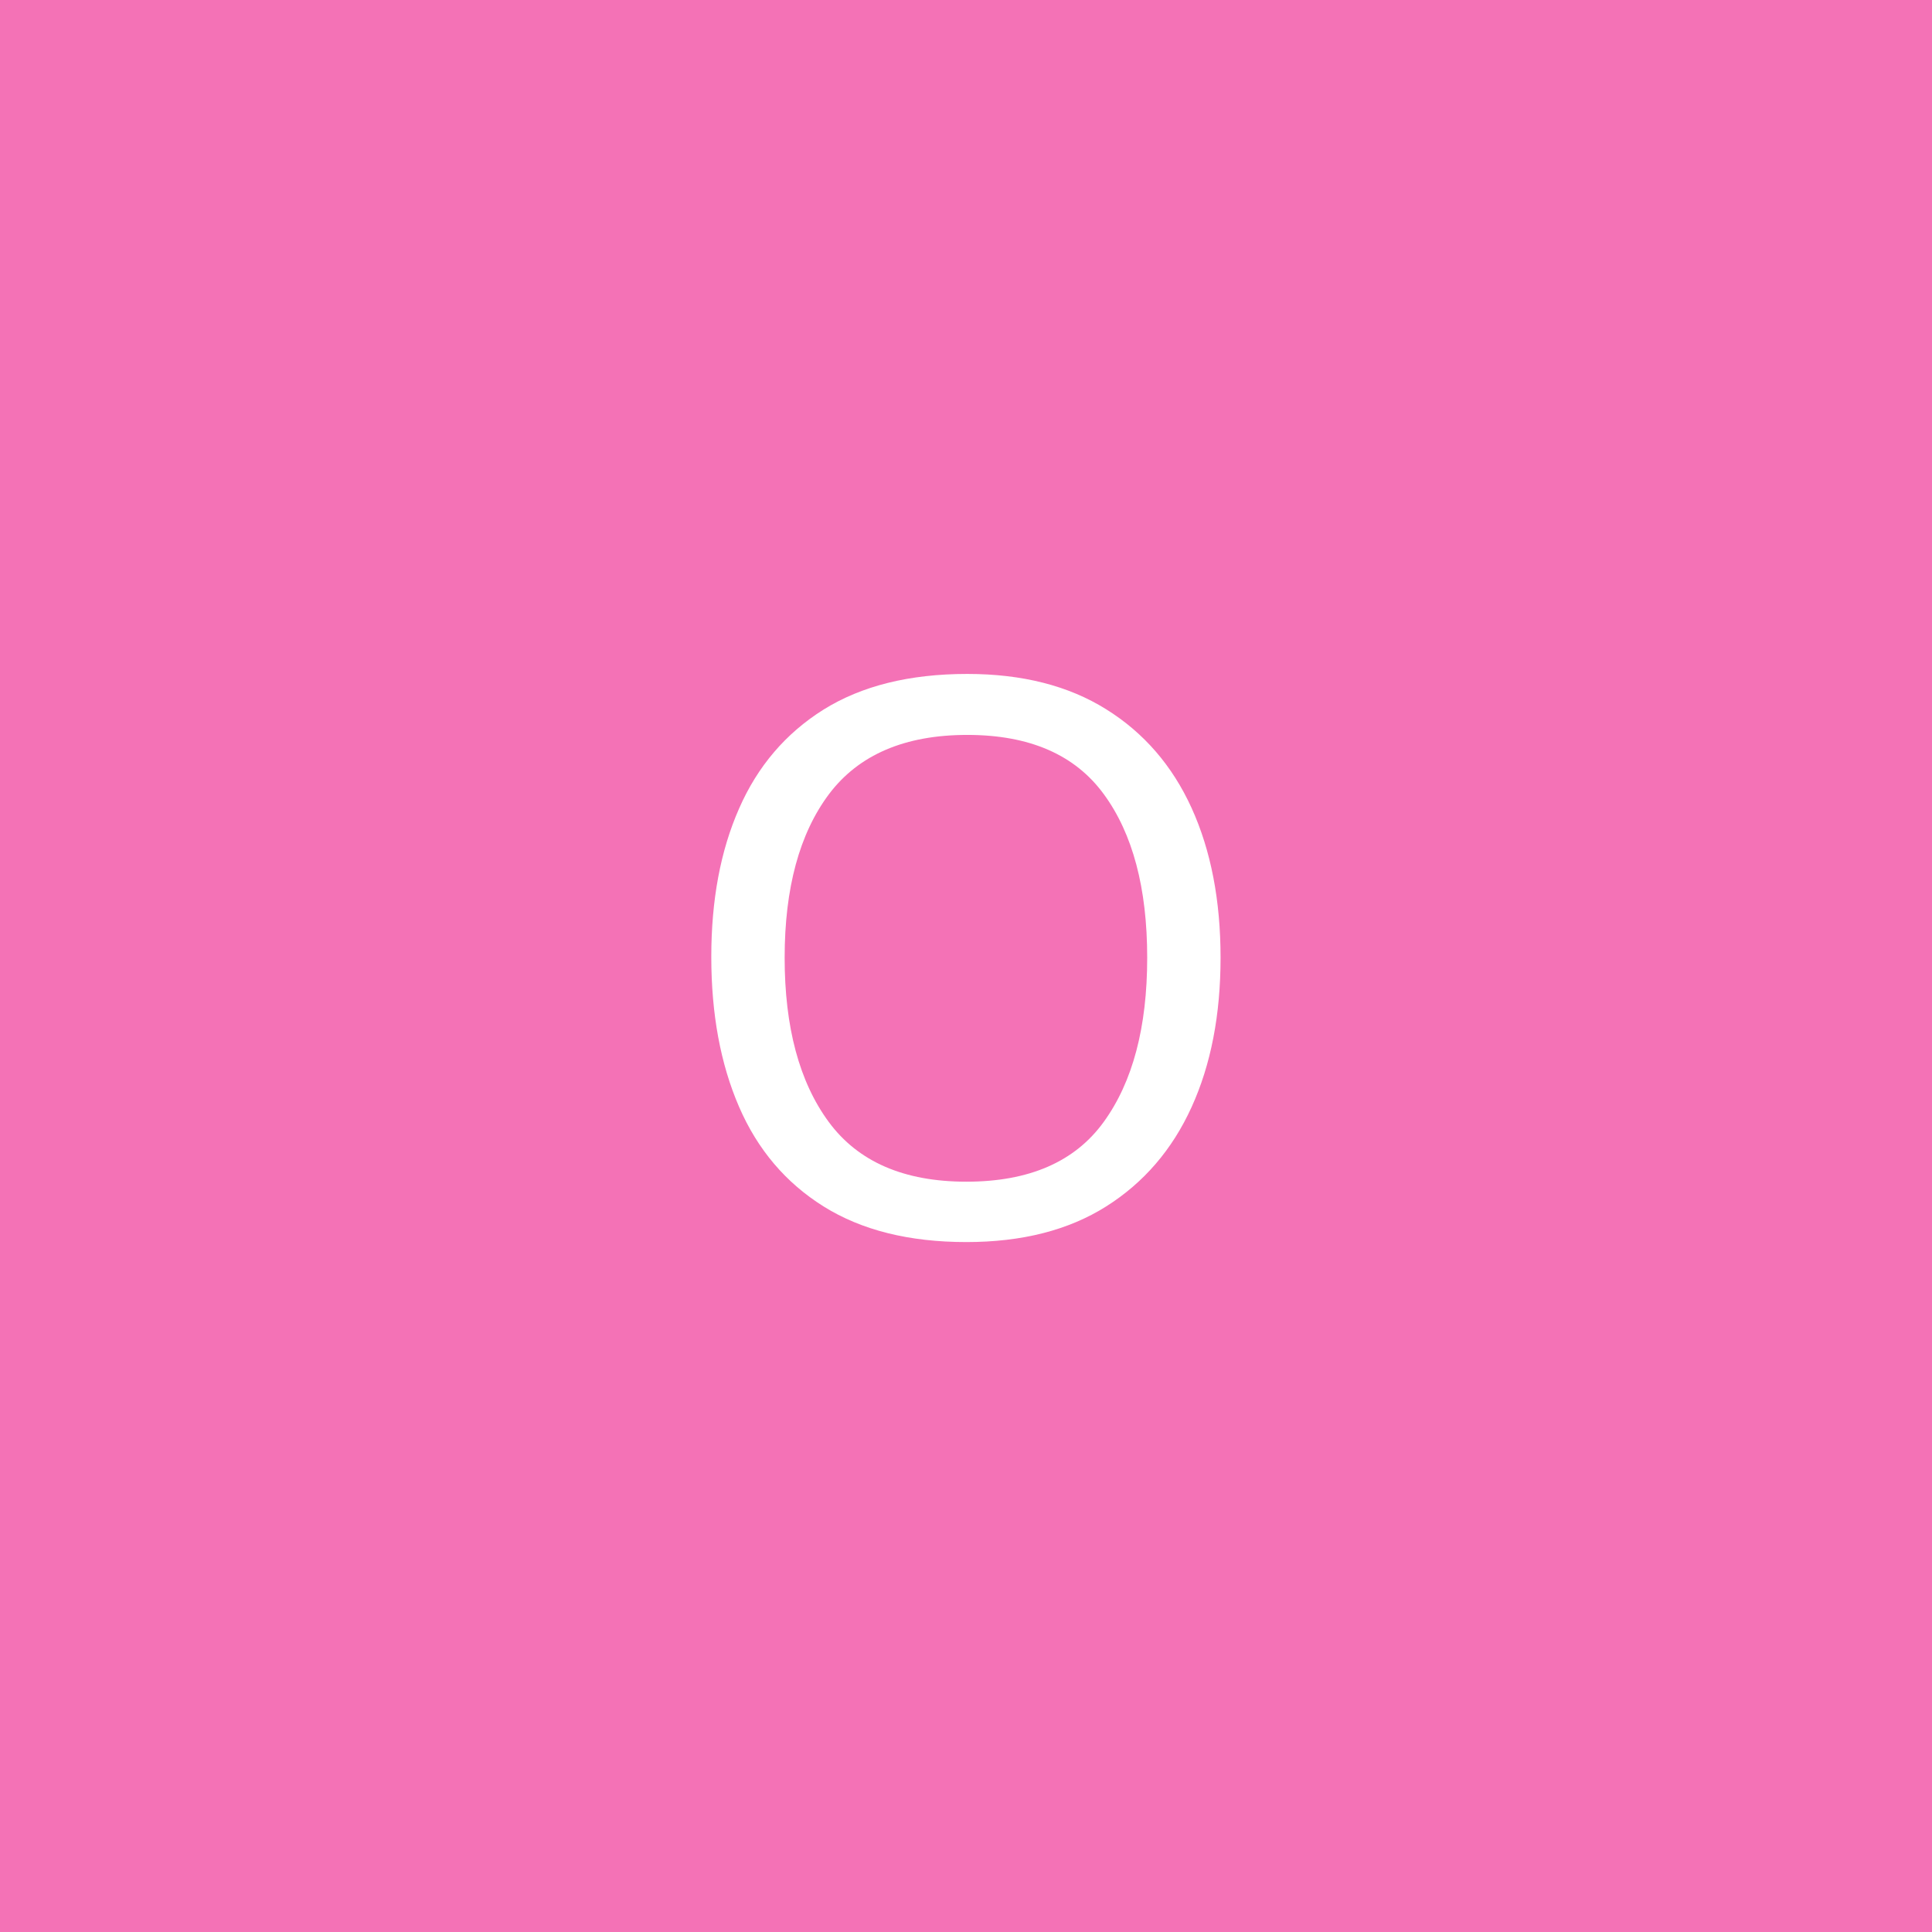
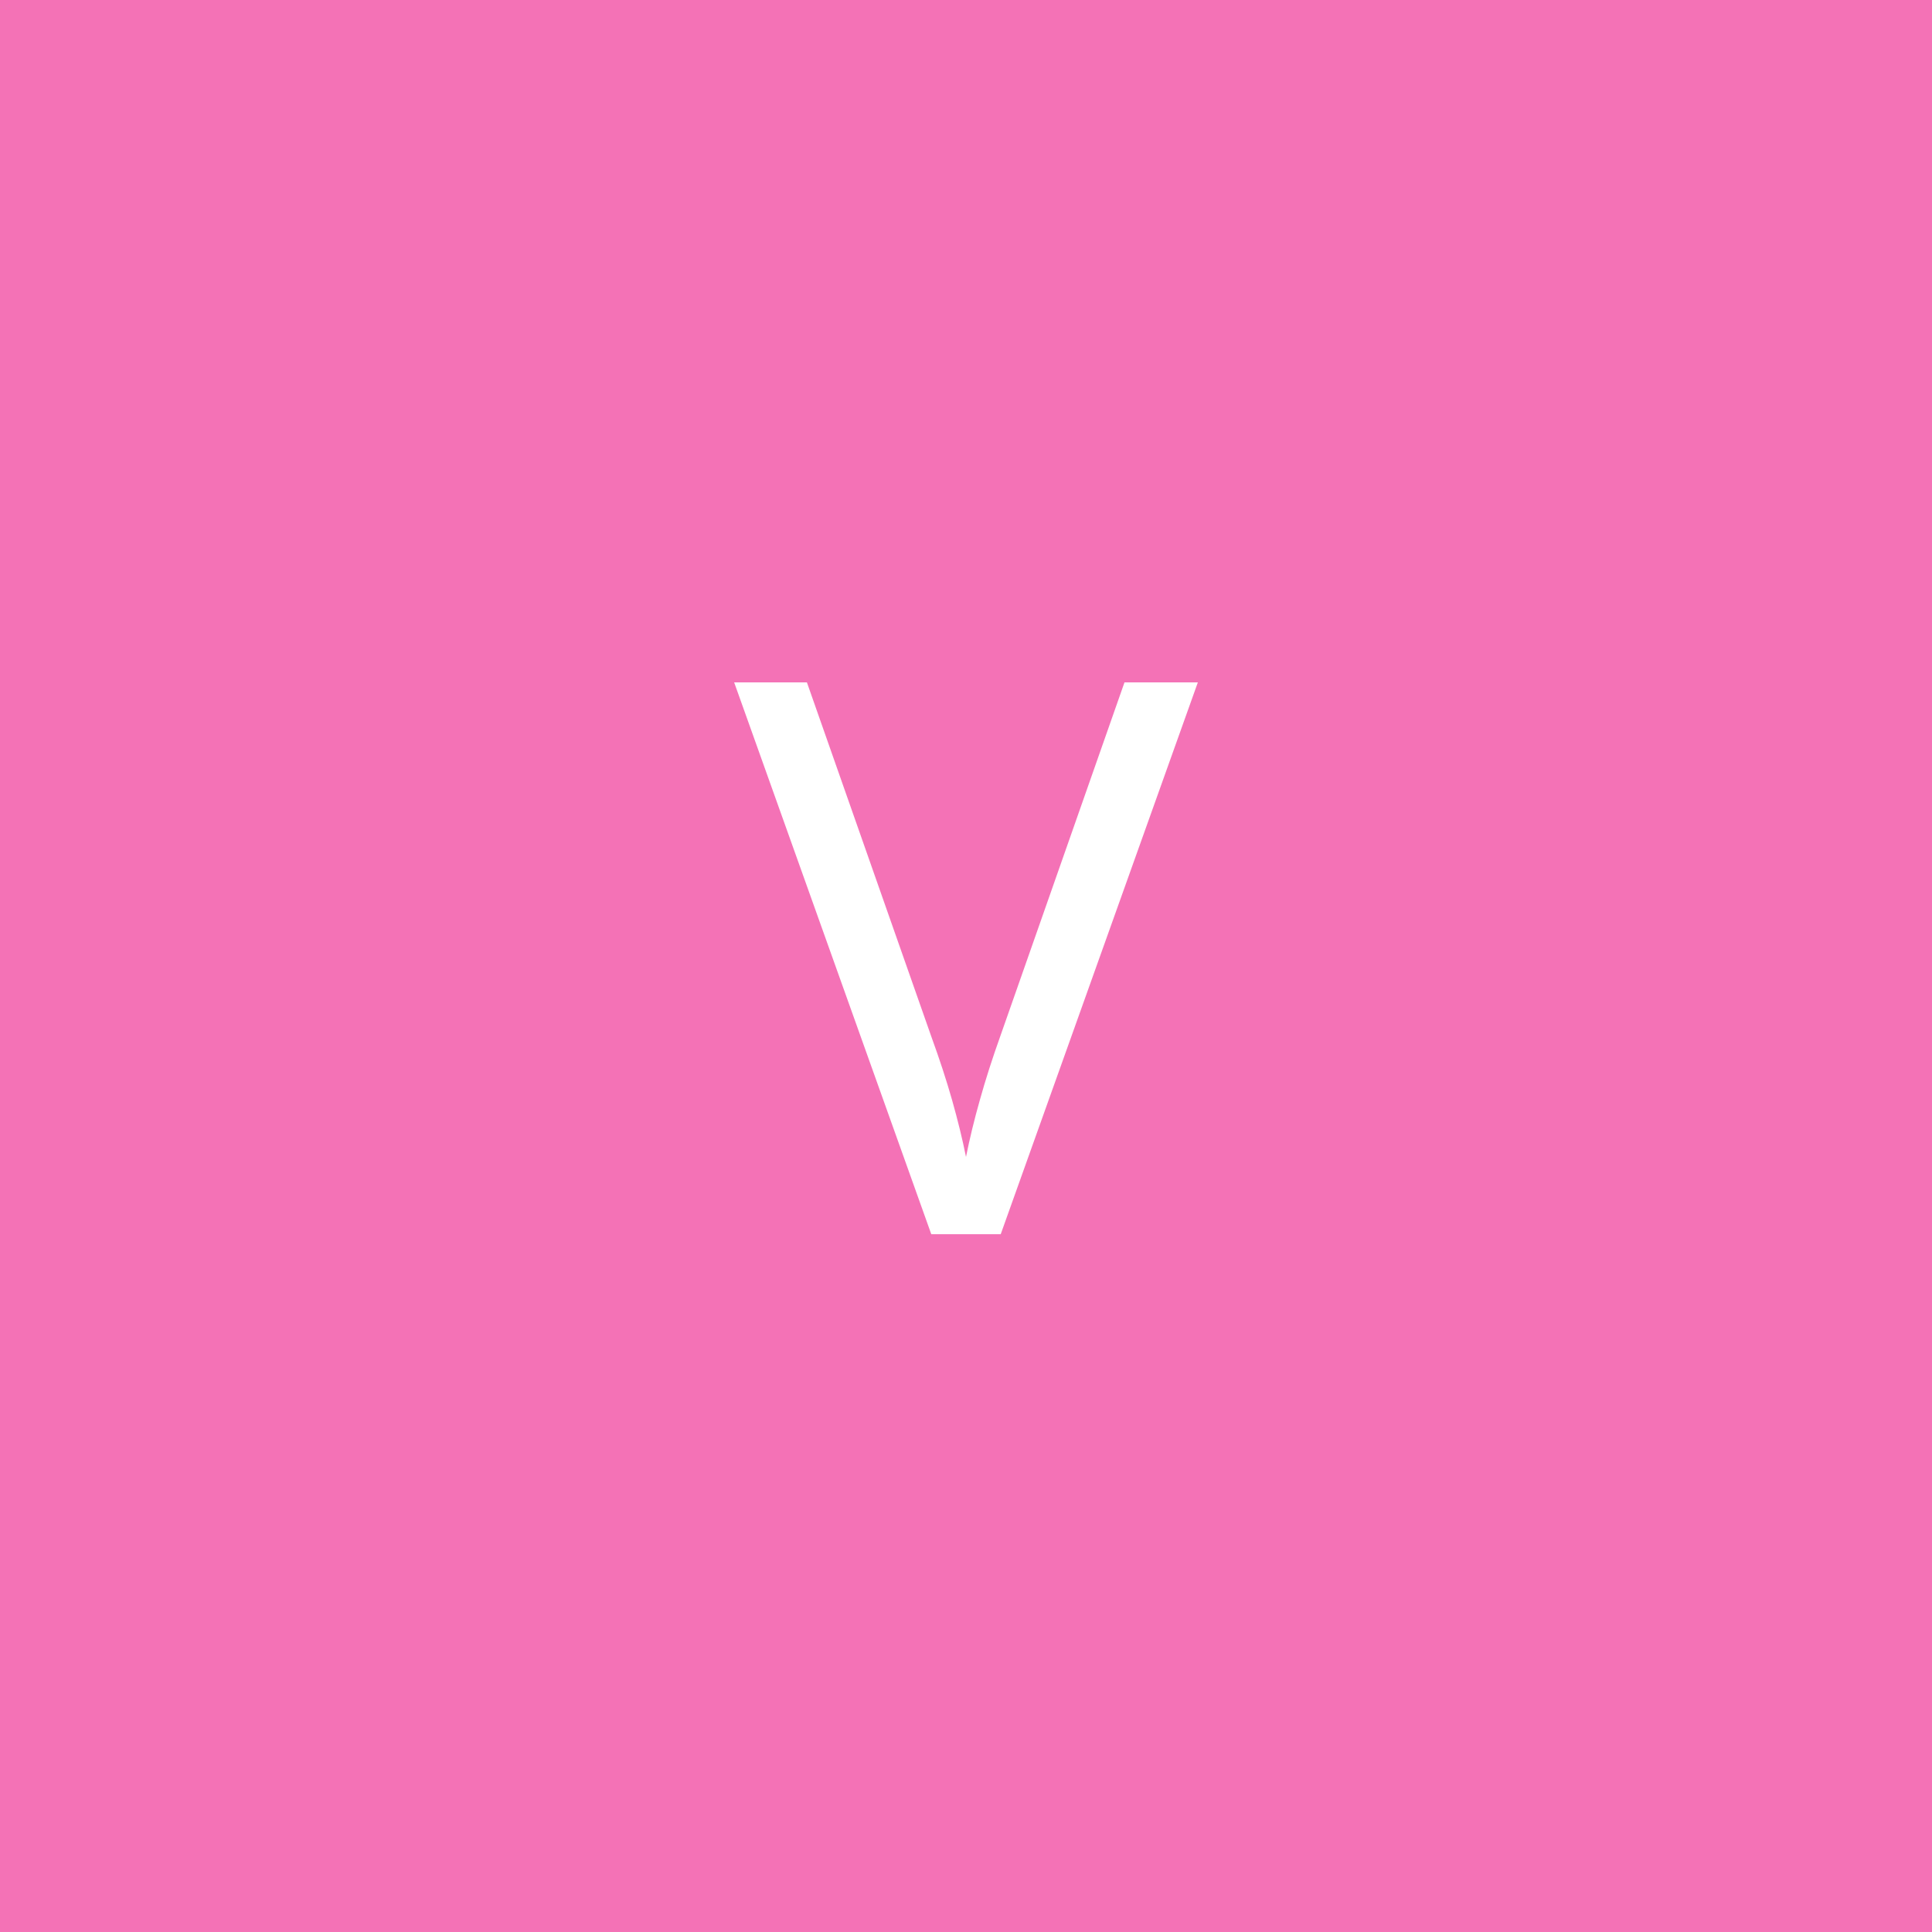
<svg xmlns="http://www.w3.org/2000/svg" viewBox="0 0 100 100">
  <rect width="100" height="100" fill="#f472b6" />
-   <text x="50" y="50" dominant-baseline="middle" text-anchor="middle" font-size="40" fill="white" font-family="sans-serif">O</text>
+   <text x="50" y="50" dominant-baseline="middle" text-anchor="middle" font-size="40" fill="white" font-family="sans-serif">V</text>
</svg>
